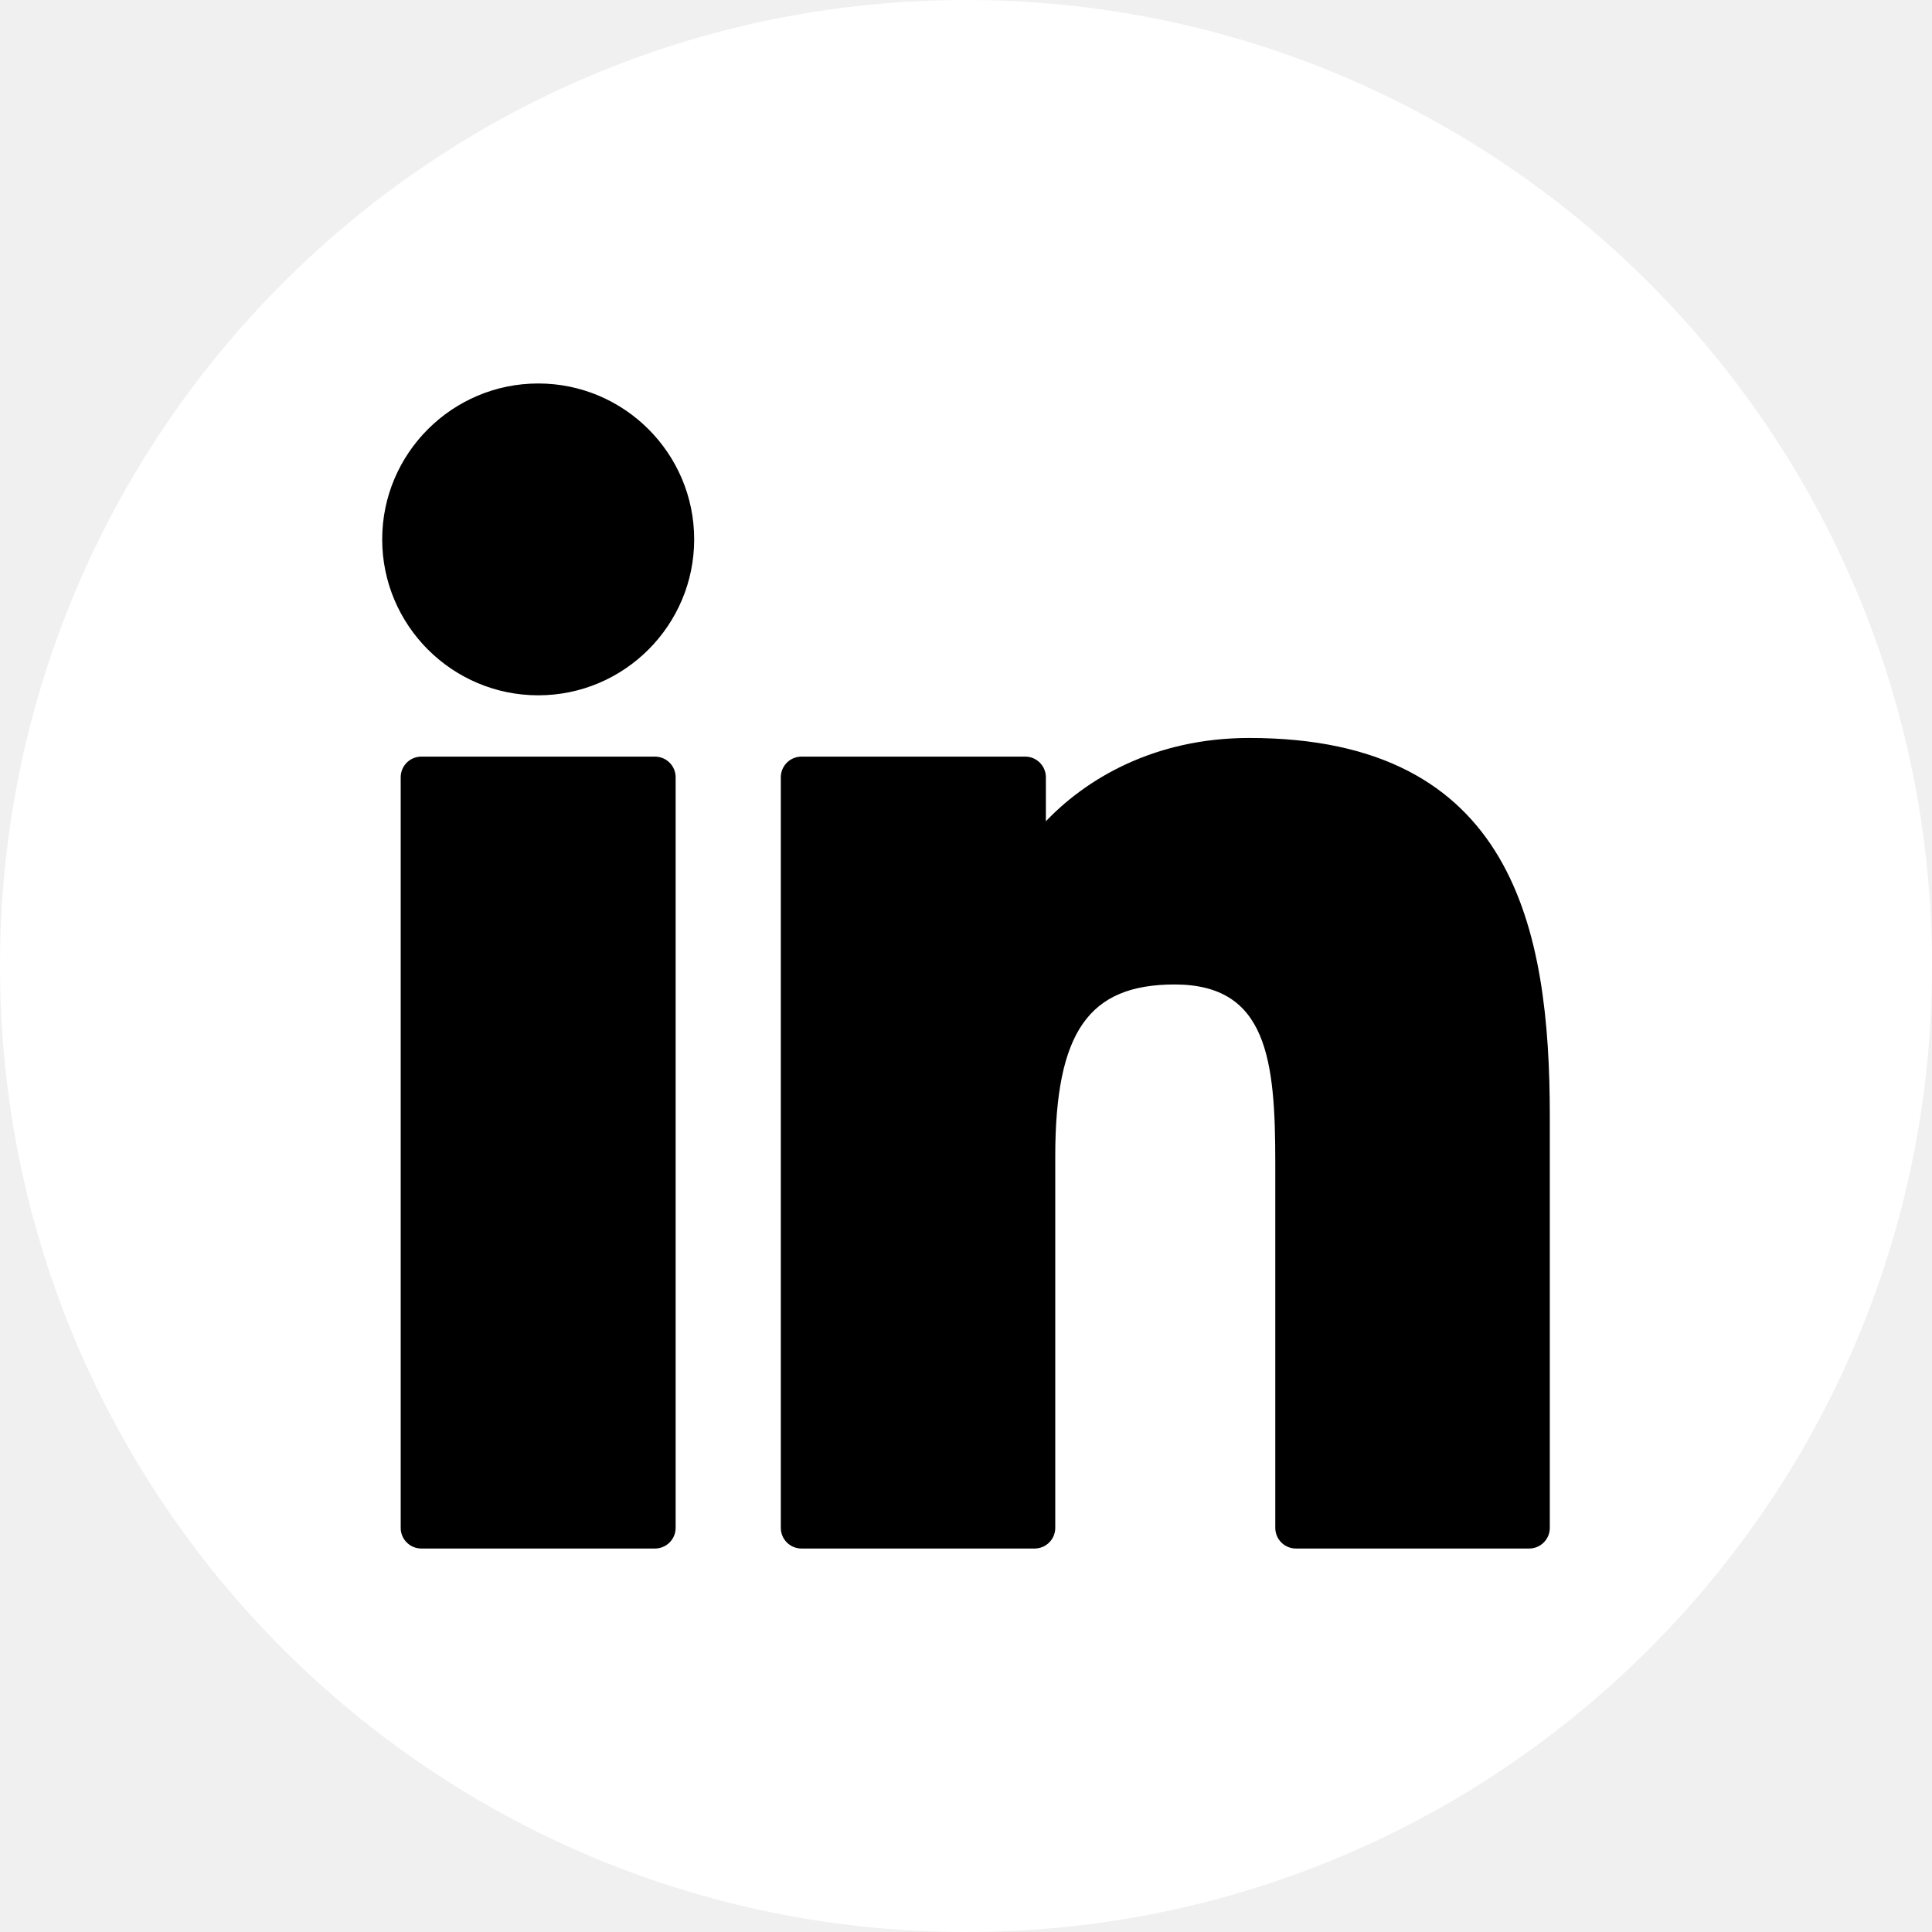
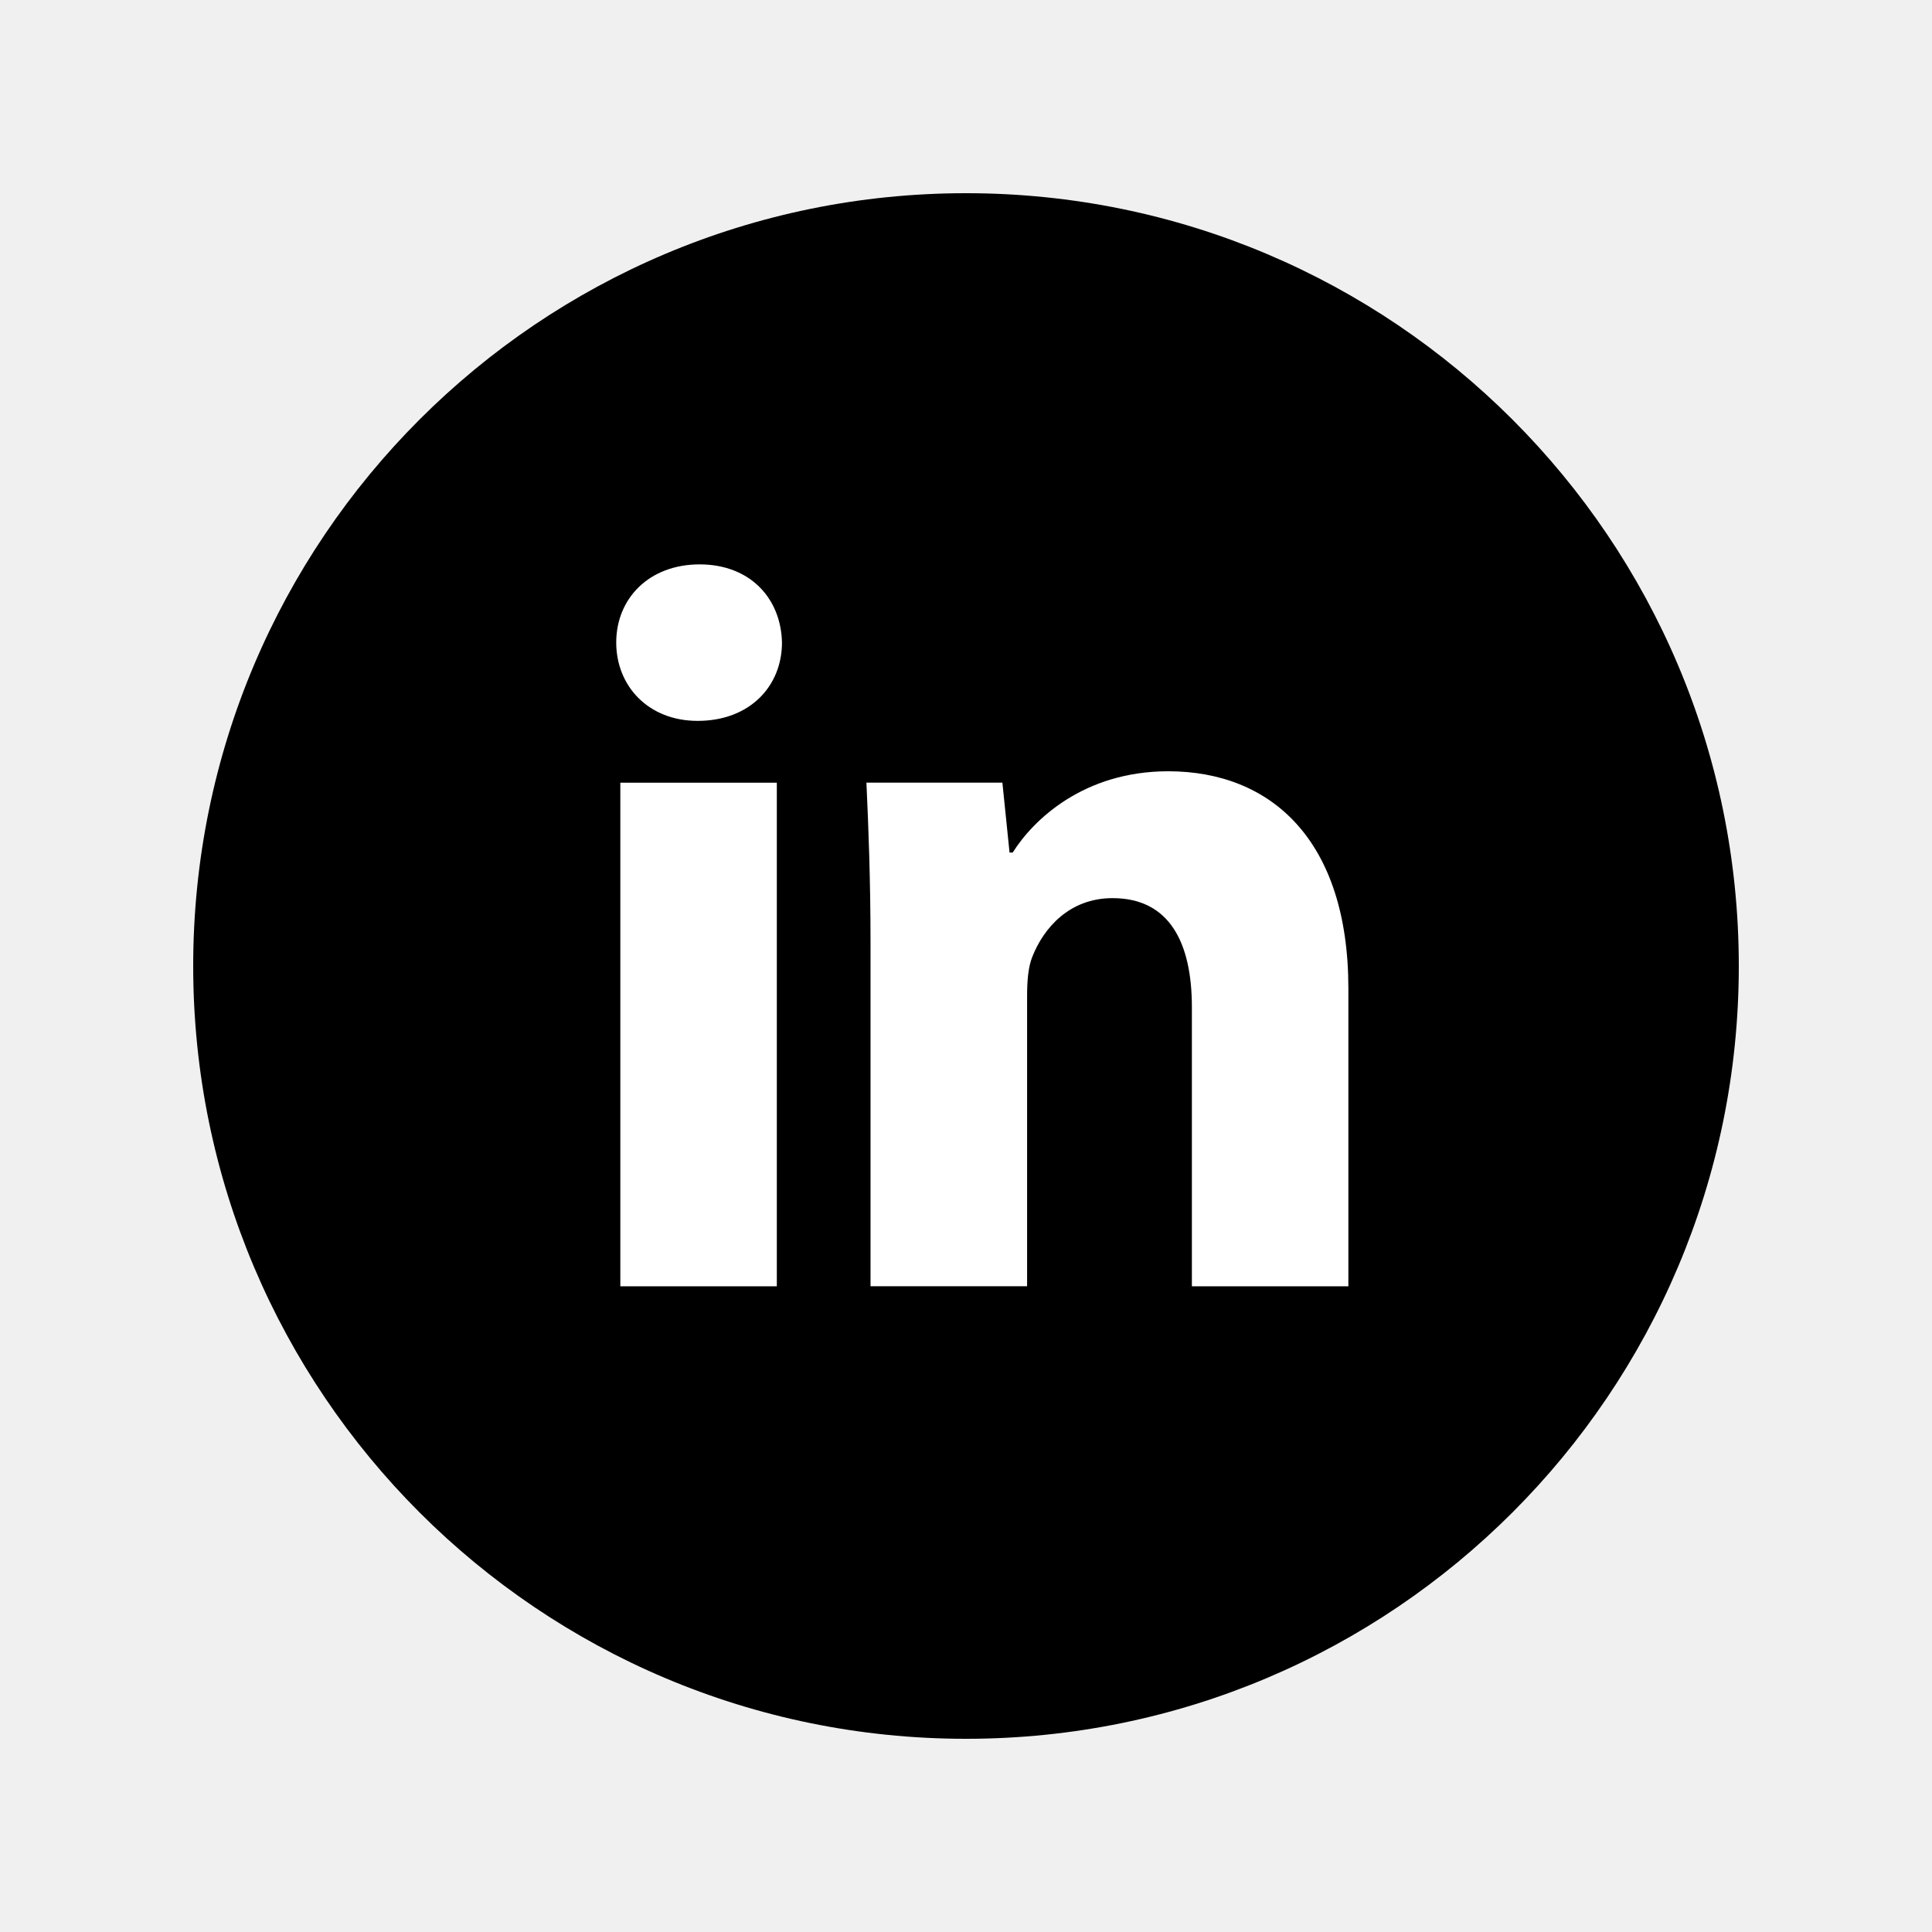
- <svg xmlns="http://www.w3.org/2000/svg" fill="#000000" height="800px" width="800px" version="1.1" id="Layer_1" viewBox="-102.3 -102.3 514.60 514.60" xml:space="preserve" stroke="#000000">
-   <g id="SVGRepo_bgCarrier" stroke-width="0" transform="translate(0,0), scale(1)">
-     <rect x="-102.3" y="-102.3" width="514.60" height="514.60" rx="257.3" fill="#ffffff" strokewidth="0" />
+ <svg xmlns="http://www.w3.org/2000/svg" fill="#000000" width="800px" height="800px" viewBox="-2 -2 24.00 24.00">
+   <g id="SVGRepo_bgCarrier" stroke-width="0" transform="translate(3.6,3.6), scale(0.64)">
+     <rect x="-2" y="-2" width="24.00" height="24.00" rx="12" fill="#ffffff" strokewidth="0" />
  </g>
-   <g id="SVGRepo_tracerCarrier" stroke-linecap="round" stroke-linejoin="round" stroke="#CCCCCC" stroke-width="1.86" />
+   <g id="SVGRepo_tracerCarrier" stroke-linecap="round" stroke-linejoin="round" />
  <g id="SVGRepo_iconCarrier">
-     <g id="XMLID_801_">
-       <path id="XMLID_802_" d="M72.16,99.73H9.927c-2.762,0-5,2.239-5,5v199.928c0,2.762,2.238,5,5,5H72.16c2.762,0,5-2.238,5-5V104.73 C77.16,101.969,74.922,99.73,72.16,99.73z" />
-       <path id="XMLID_803_" d="M41.066,0.341C18.422,0.341,0,18.743,0,41.362C0,63.991,18.422,82.4,41.066,82.4 c22.626,0,41.033-18.41,41.033-41.038C82.1,18.743,63.692,0.341,41.066,0.341z" />
-       <path id="XMLID_804_" d="M230.454,94.761c-24.995,0-43.472,10.745-54.679,22.954V104.73c0-2.761-2.238-5-5-5h-59.599 c-2.762,0-5,2.239-5,5v199.928c0,2.762,2.238,5,5,5h62.097c2.762,0,5-2.238,5-5v-98.918c0-33.333,9.054-46.319,32.29-46.319 c25.306,0,27.317,20.818,27.317,48.034v97.204c0,2.762,2.238,5,5,5H305c2.762,0,5-2.238,5-5V194.995 C310,145.43,300.549,94.761,230.454,94.761z" />
-     </g>
+     <path d="M10 .4C4.698.4.4 4.698.4 10s4.298 9.6 9.6 9.6 9.6-4.298 9.6-9.6S15.302.4 10 .4zM7.65 13.979H5.706V7.723H7.65v6.256zm-.984-7.024c-.614 0-1.011-.435-1.011-.973 0-.549.409-.971 1.036-.971s1.011.422 1.023.971c0 .538-.396.973-1.048.973zm8.084 7.024h-1.944v-3.467c0-.807-.282-1.355-.985-1.355-.537 0-.856.371-.997.728-.052.127-.065.307-.065.486v3.607H8.814v-4.26c0-.781-.025-1.434-.051-1.996h1.689l.089.869h.039c.256-.408.883-1.01 1.932-1.01 1.279 0 2.238.857 2.238 2.699v3.699z" />
  </g>
</svg>
